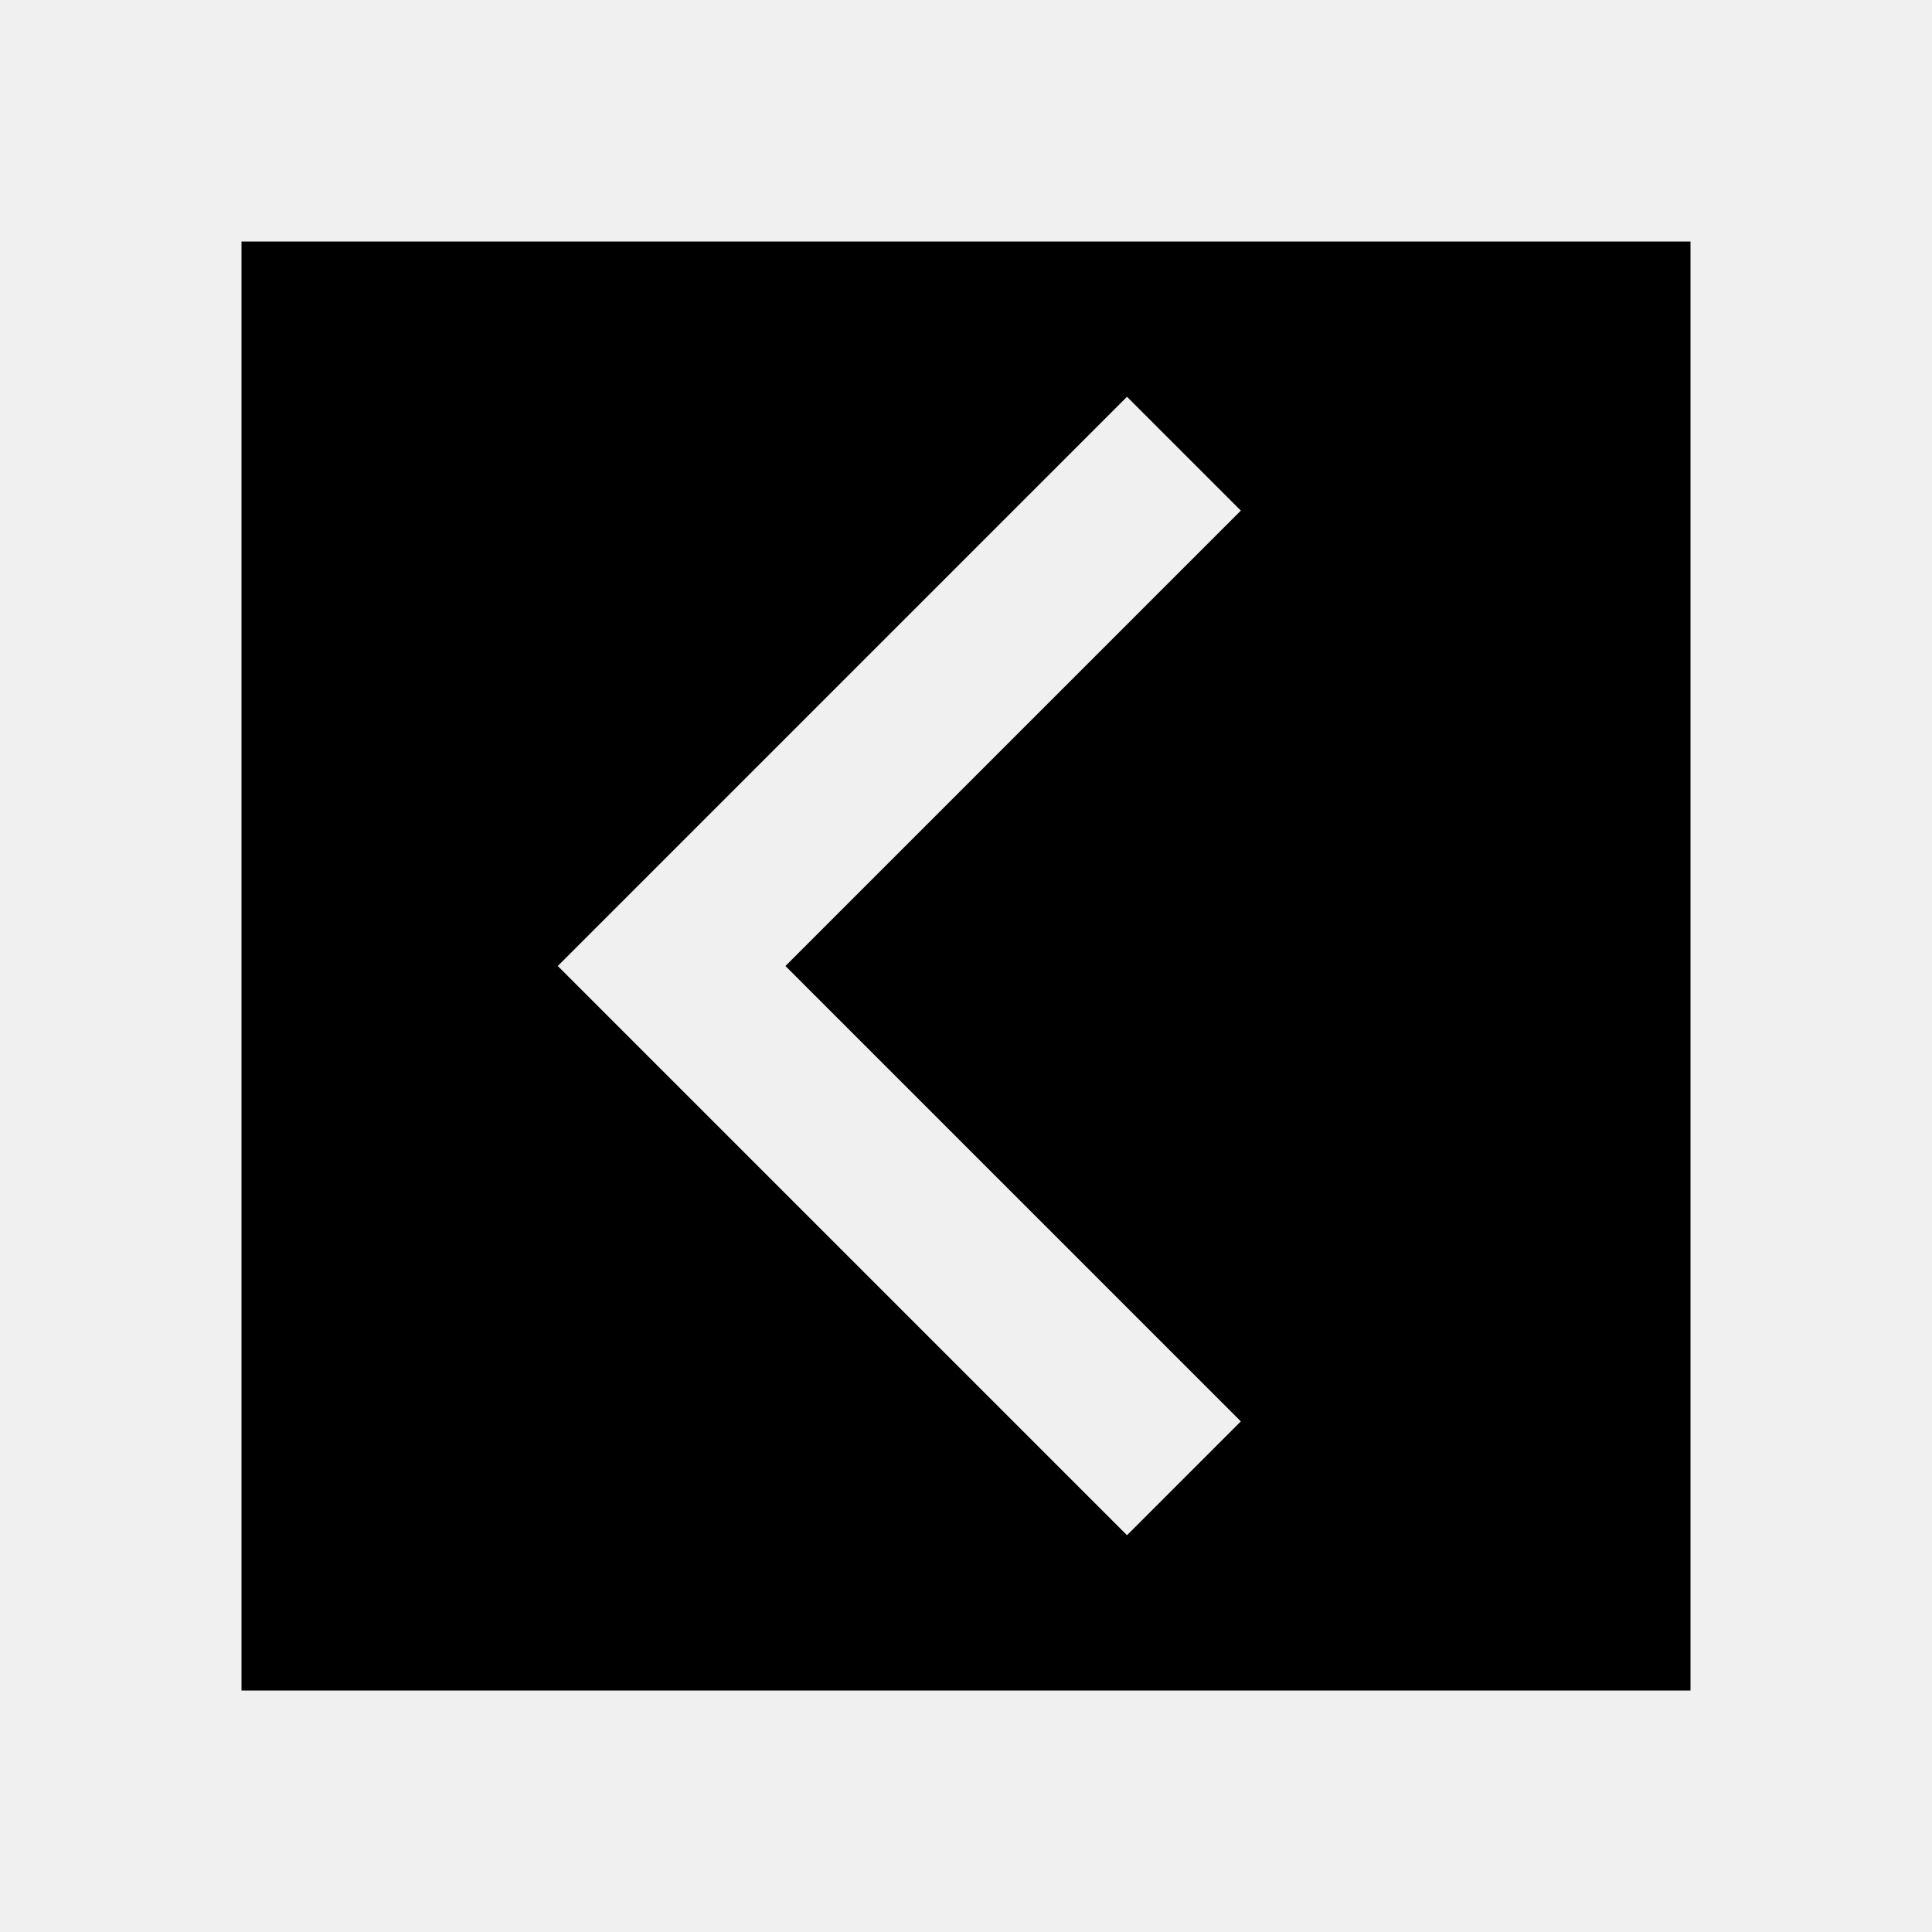
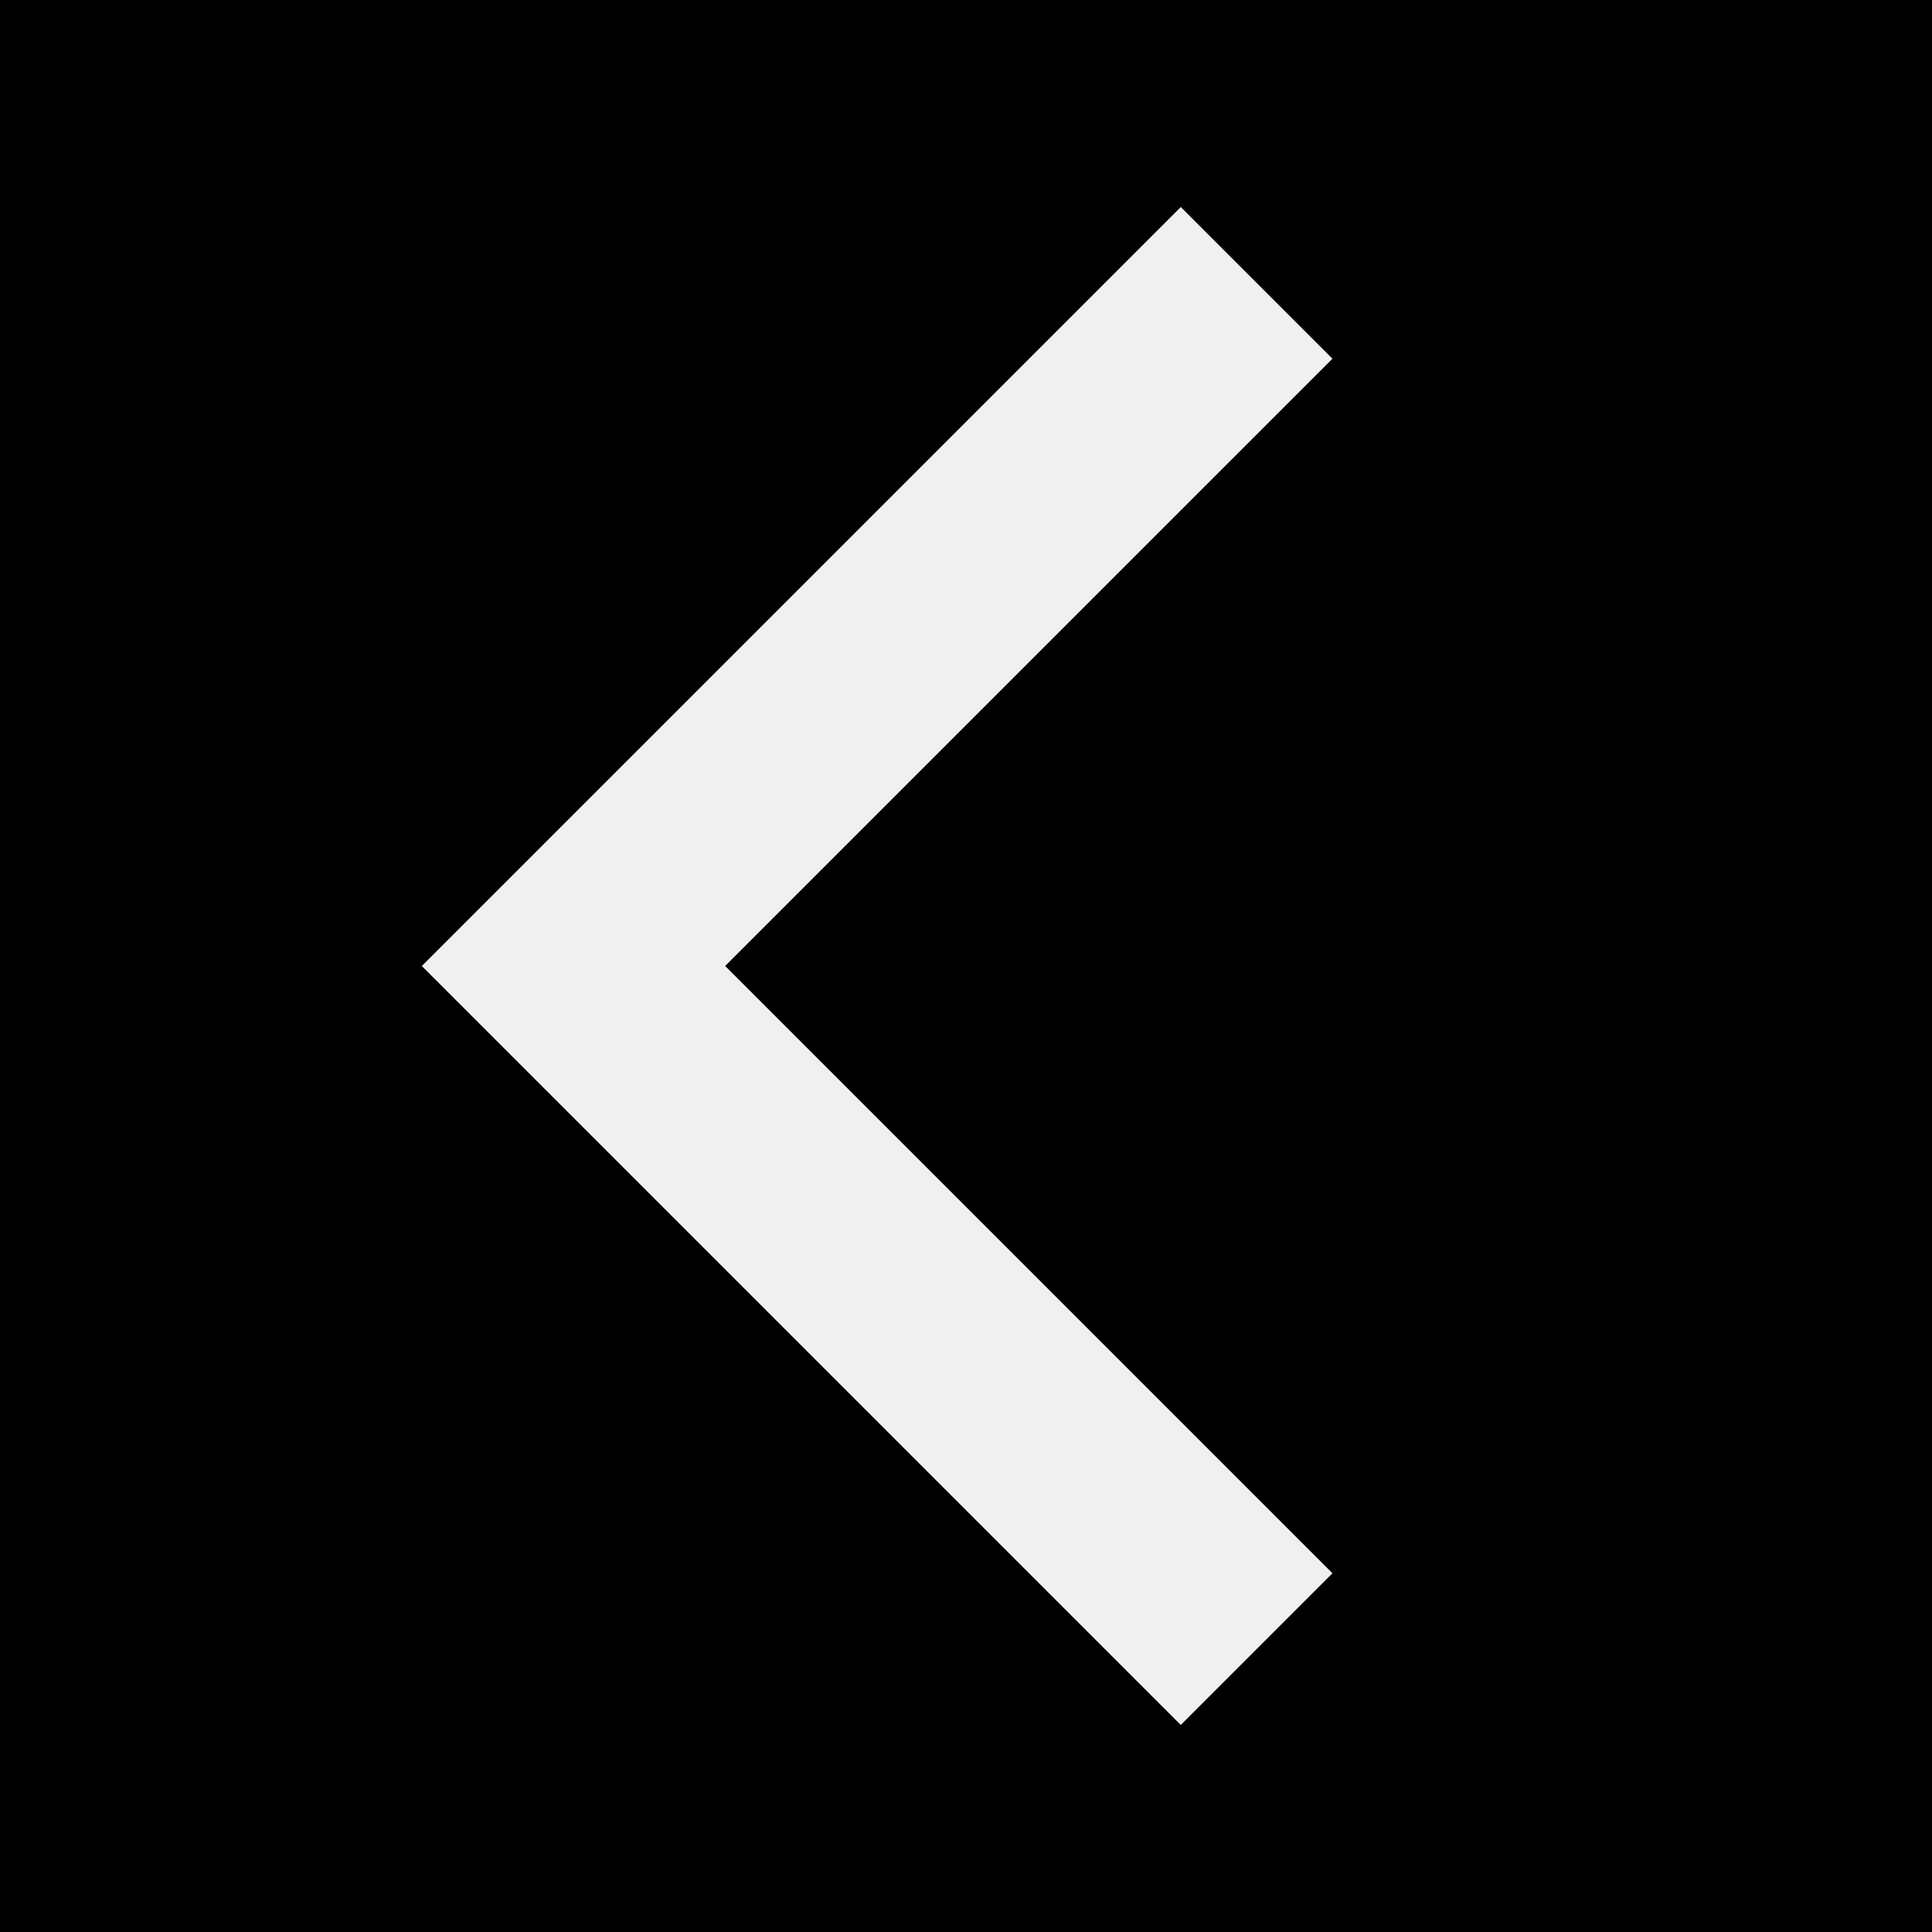
- <svg xmlns="http://www.w3.org/2000/svg" width="800px" height="800px" viewBox="0 0 24 24" fill="white">
-   <path fill-rule="evenodd" clip-rule="evenodd" d="M21 3H3V21H21V3ZM9.757 12L15.414 17.657L14 19.071L6.929 12L14 4.929L15.414 6.343L9.757 12Z" fill="#000000" />
+ <svg xmlns="http://www.w3.org/2000/svg" version="1.1" id="Layer_1" x="0px" y="0px" viewBox="0 0 600 600" style="enable-background:new 0 0 600 600;" xml:space="preserve">
+   <style type="text/css">
+     .st0 {
+       fill-rule: evenodd;
+       clip-rule: evenodd;
+     }
+   </style>
+   <path class="st0" d="M600,0H0v600h600V0z M225.2,300l188.6,188.6l-47.1,47.1L131,300L366.7,64.3l47.1,47.1L225.2,300z" />
</svg>
